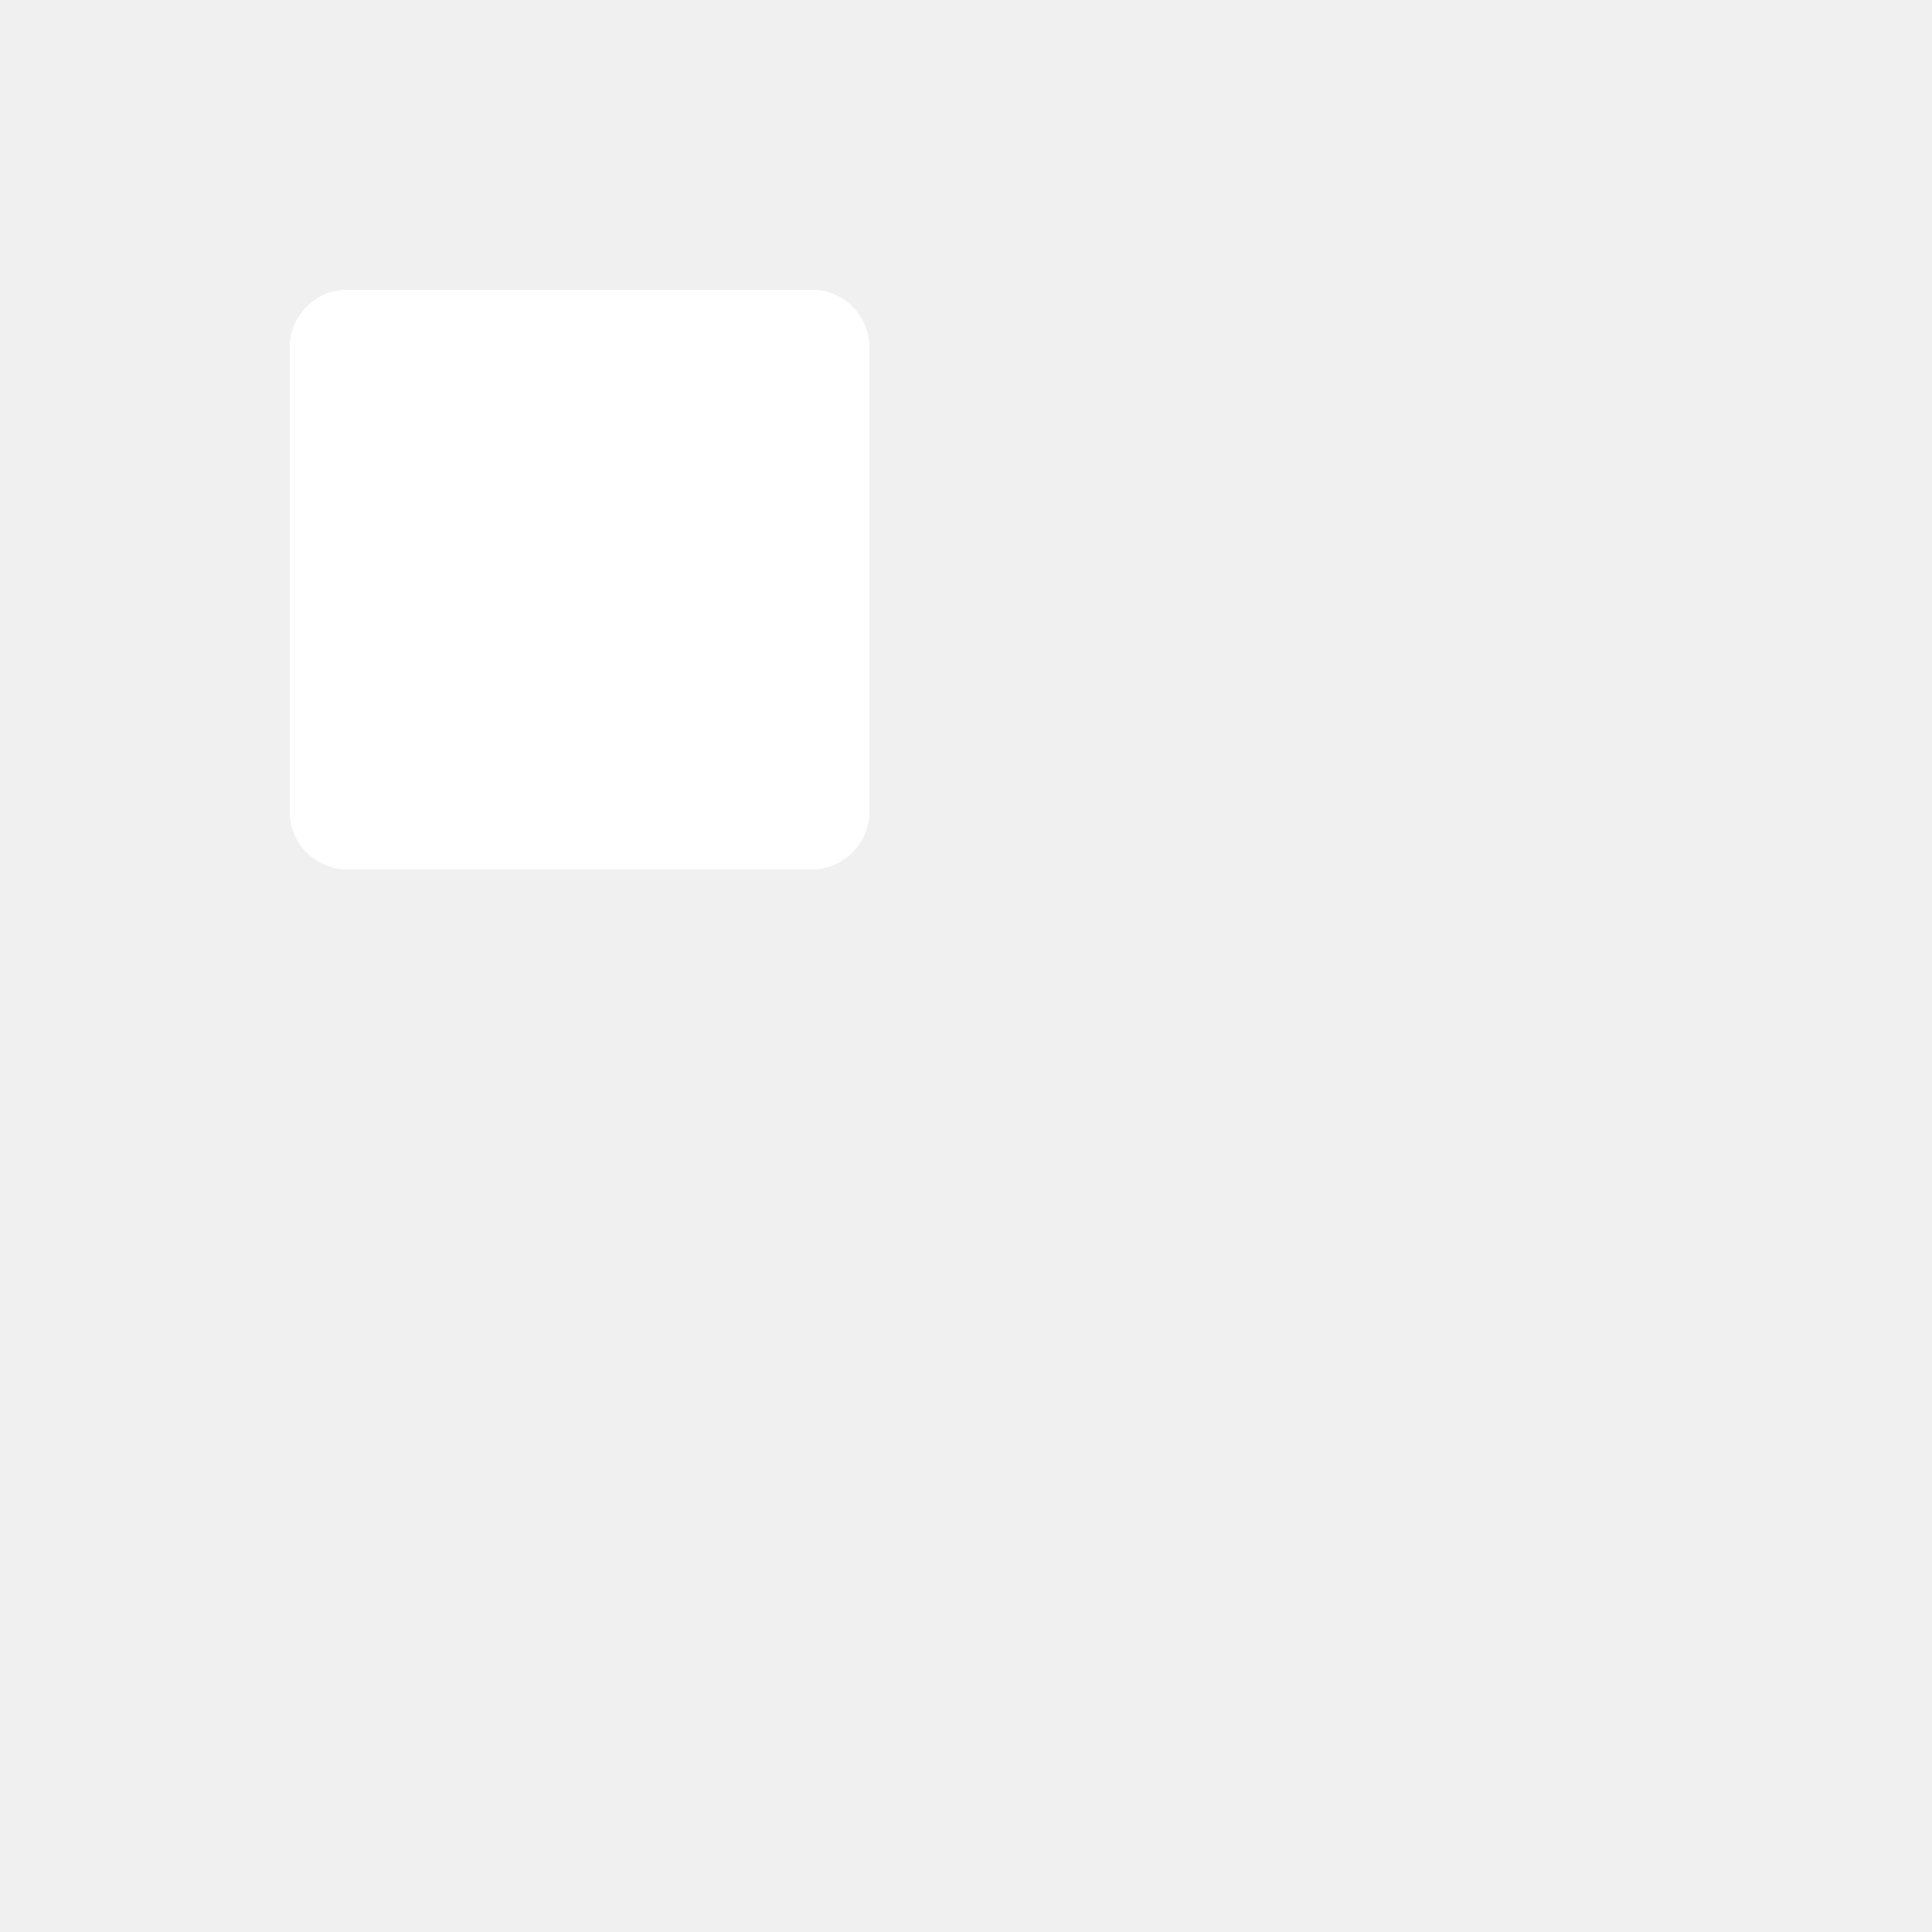
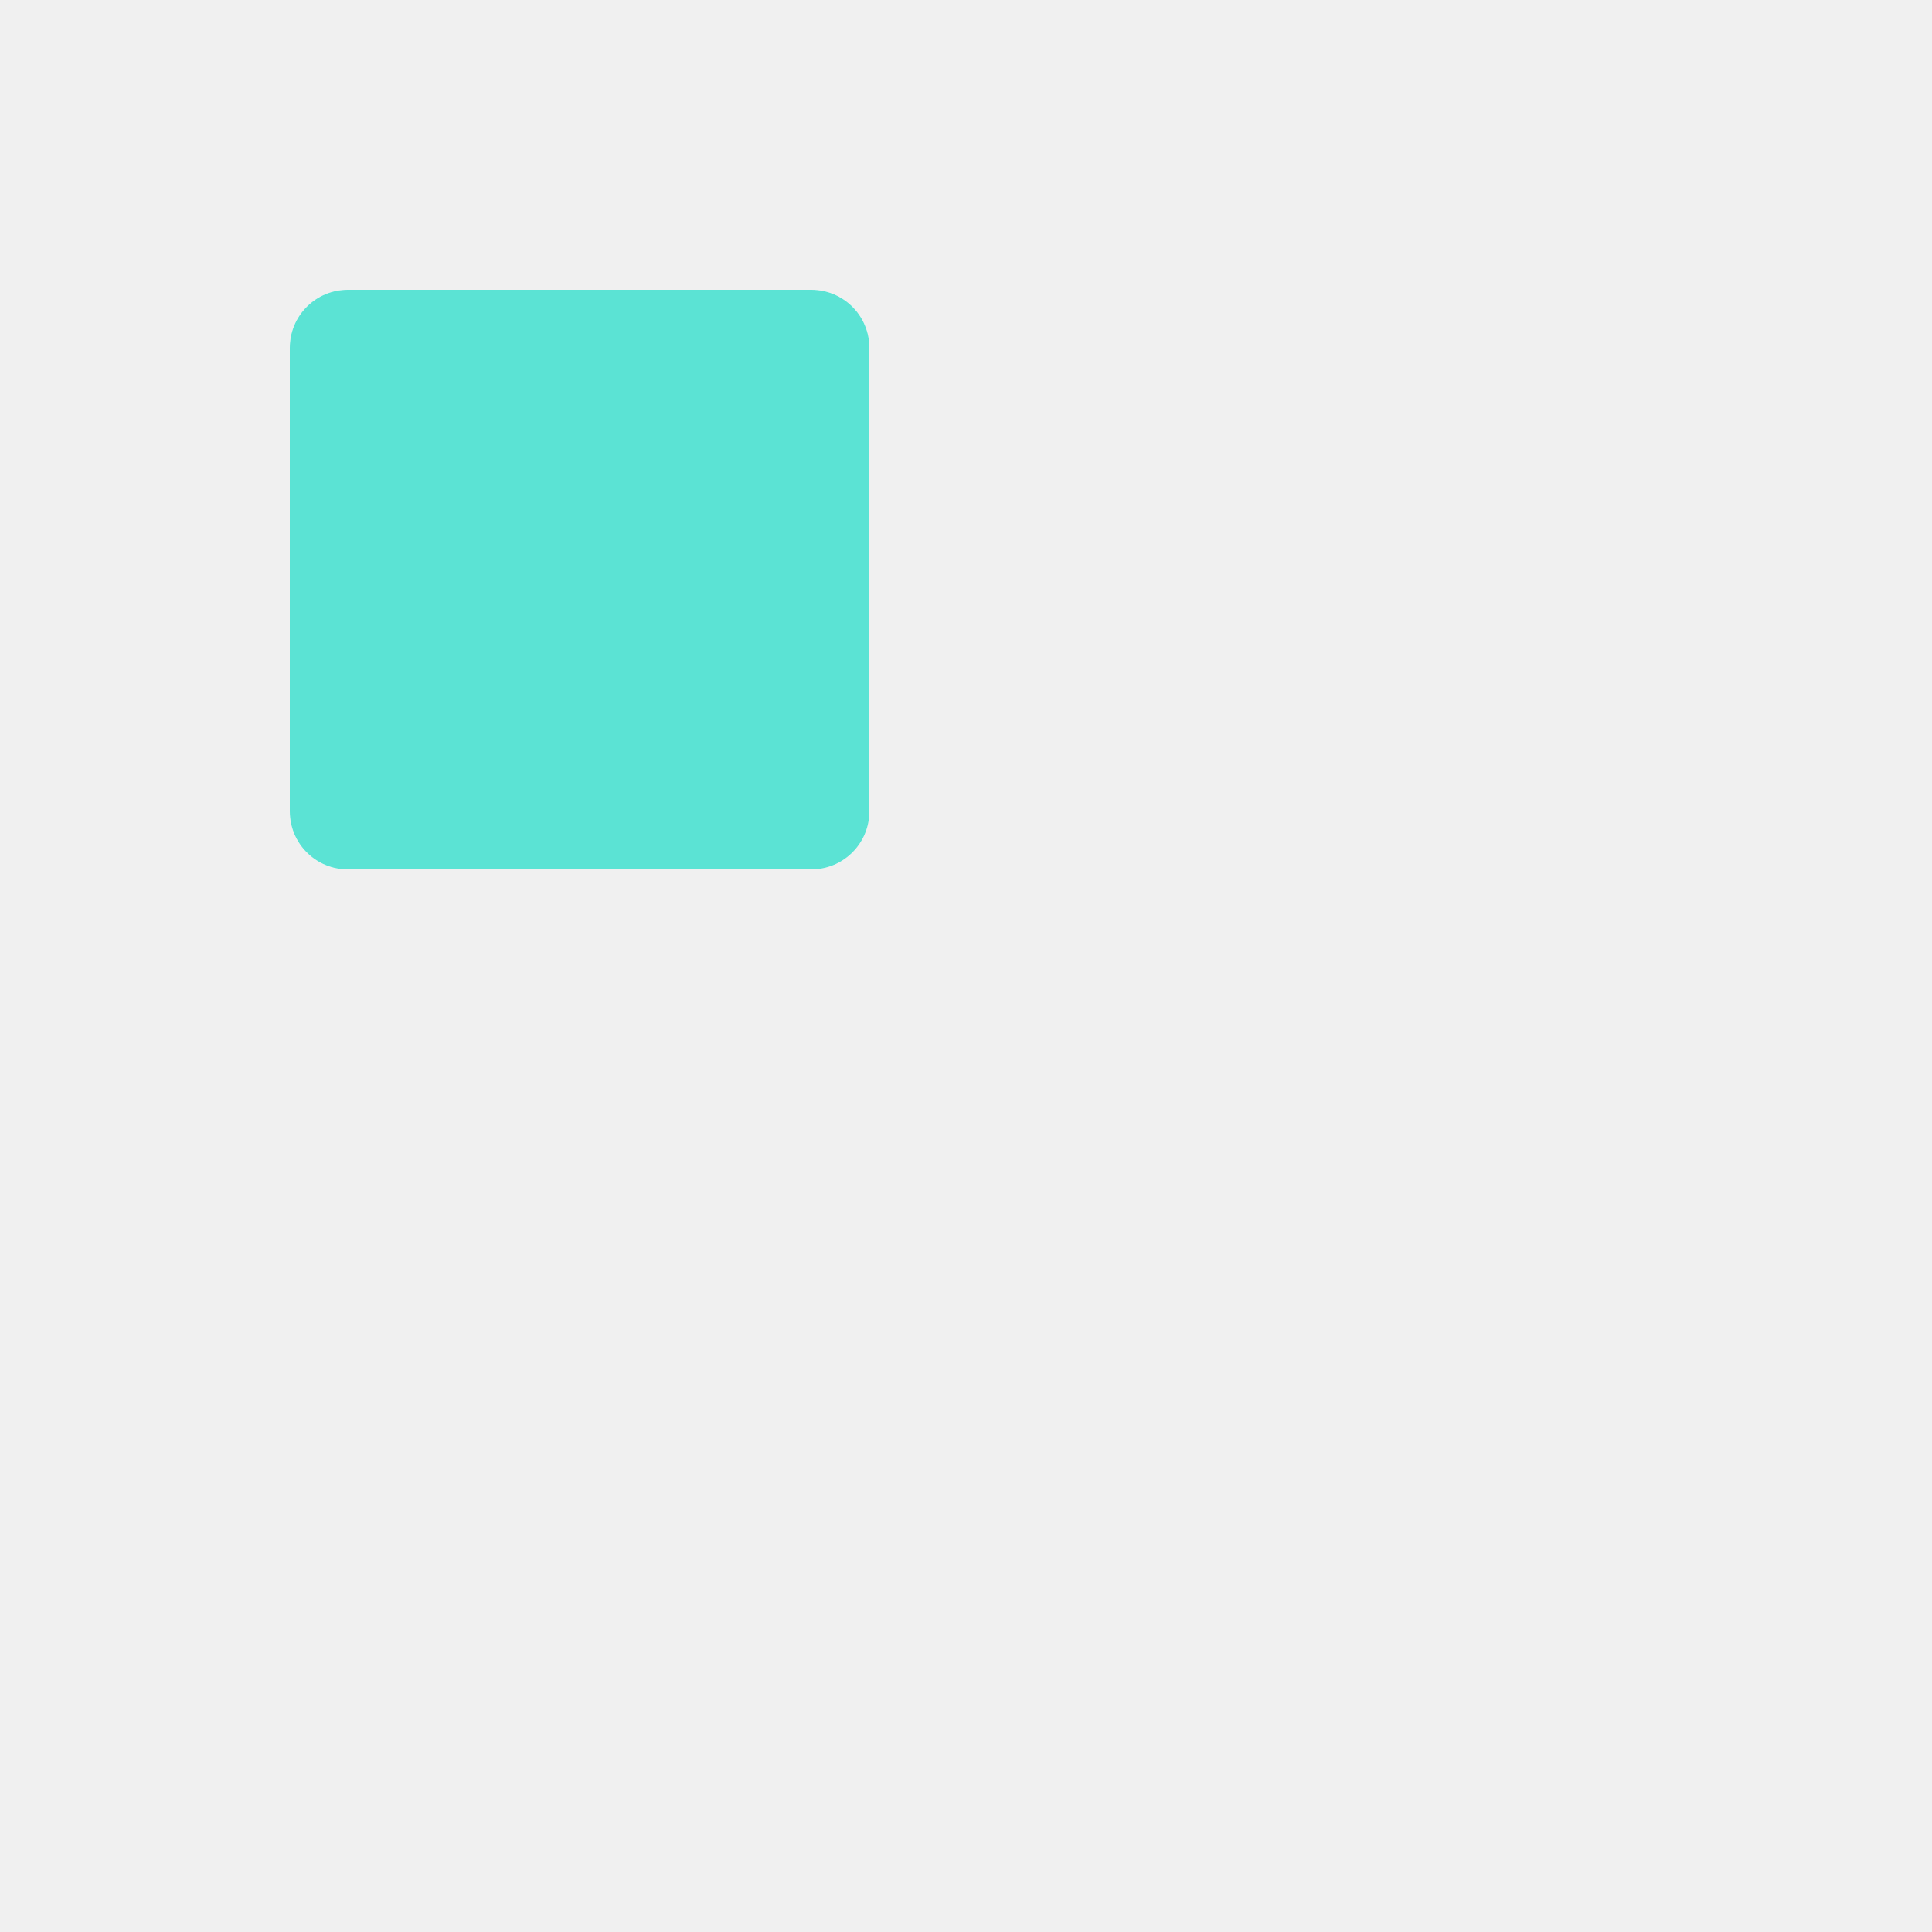
- <svg xmlns="http://www.w3.org/2000/svg" style="margin: auto; background: none; display: block; shape-rendering: auto;" width="200px" height="200px" viewBox="0 0 100 100" preserveAspectRatio="xMidYMid">
-   <rect fill="#fefefe" x="15" y="15" width="30" height="30" rx="3" ry="3">
+ <svg xmlns="http://www.w3.org/2000/svg" style="margin: auto; background: none; display: block; shape-rendering: auto;" width="88px" height="88px" viewBox="0 0 100 100" preserveAspectRatio="xMidYMid">
+   <rect fill="#ffffff" x="15" y="15" width="30" height="30" rx="3" ry="3">
    <animate attributeName="x" dur="2s" repeatCount="indefinite" keyTimes="0;0.083;0.25;0.333;0.5;0.583;0.75;0.833;1" values="15;55;55;55;55;15;15;15;15" begin="-1.833s" />
    <animate attributeName="y" dur="2s" repeatCount="indefinite" keyTimes="0;0.083;0.25;0.333;0.5;0.583;0.75;0.833;1" values="15;55;55;55;55;15;15;15;15" begin="-1.333s" />
  </rect>
  <rect fill="#ffffff" x="15" y="15" width="30" height="30" rx="3" ry="3">
    <animate attributeName="x" dur="2s" repeatCount="indefinite" keyTimes="0;0.083;0.25;0.333;0.5;0.583;0.75;0.833;1" values="15;55;55;55;55;15;15;15;15" begin="-1.167s" />
    <animate attributeName="y" dur="2s" repeatCount="indefinite" keyTimes="0;0.083;0.25;0.333;0.5;0.583;0.75;0.833;1" values="15;55;55;55;55;15;15;15;15" begin="-0.667s" />
  </rect>
-   <rect fill="#ffffff" x="15" y="15" width="30" height="30" rx="3" ry="3">
+   <rect fill="#5be3d4" x="15" y="15" width="30" height="30" rx="3" ry="3">
    <animate attributeName="x" dur="2s" repeatCount="indefinite" keyTimes="0;0.083;0.25;0.333;0.5;0.583;0.75;0.833;1" values="15;55;55;55;55;15;15;15;15" begin="-0.5s" />
    <animate attributeName="y" dur="2s" repeatCount="indefinite" keyTimes="0;0.083;0.25;0.333;0.5;0.583;0.75;0.833;1" values="15;55;55;55;55;15;15;15;15" begin="0s" />
  </rect>
</svg>
